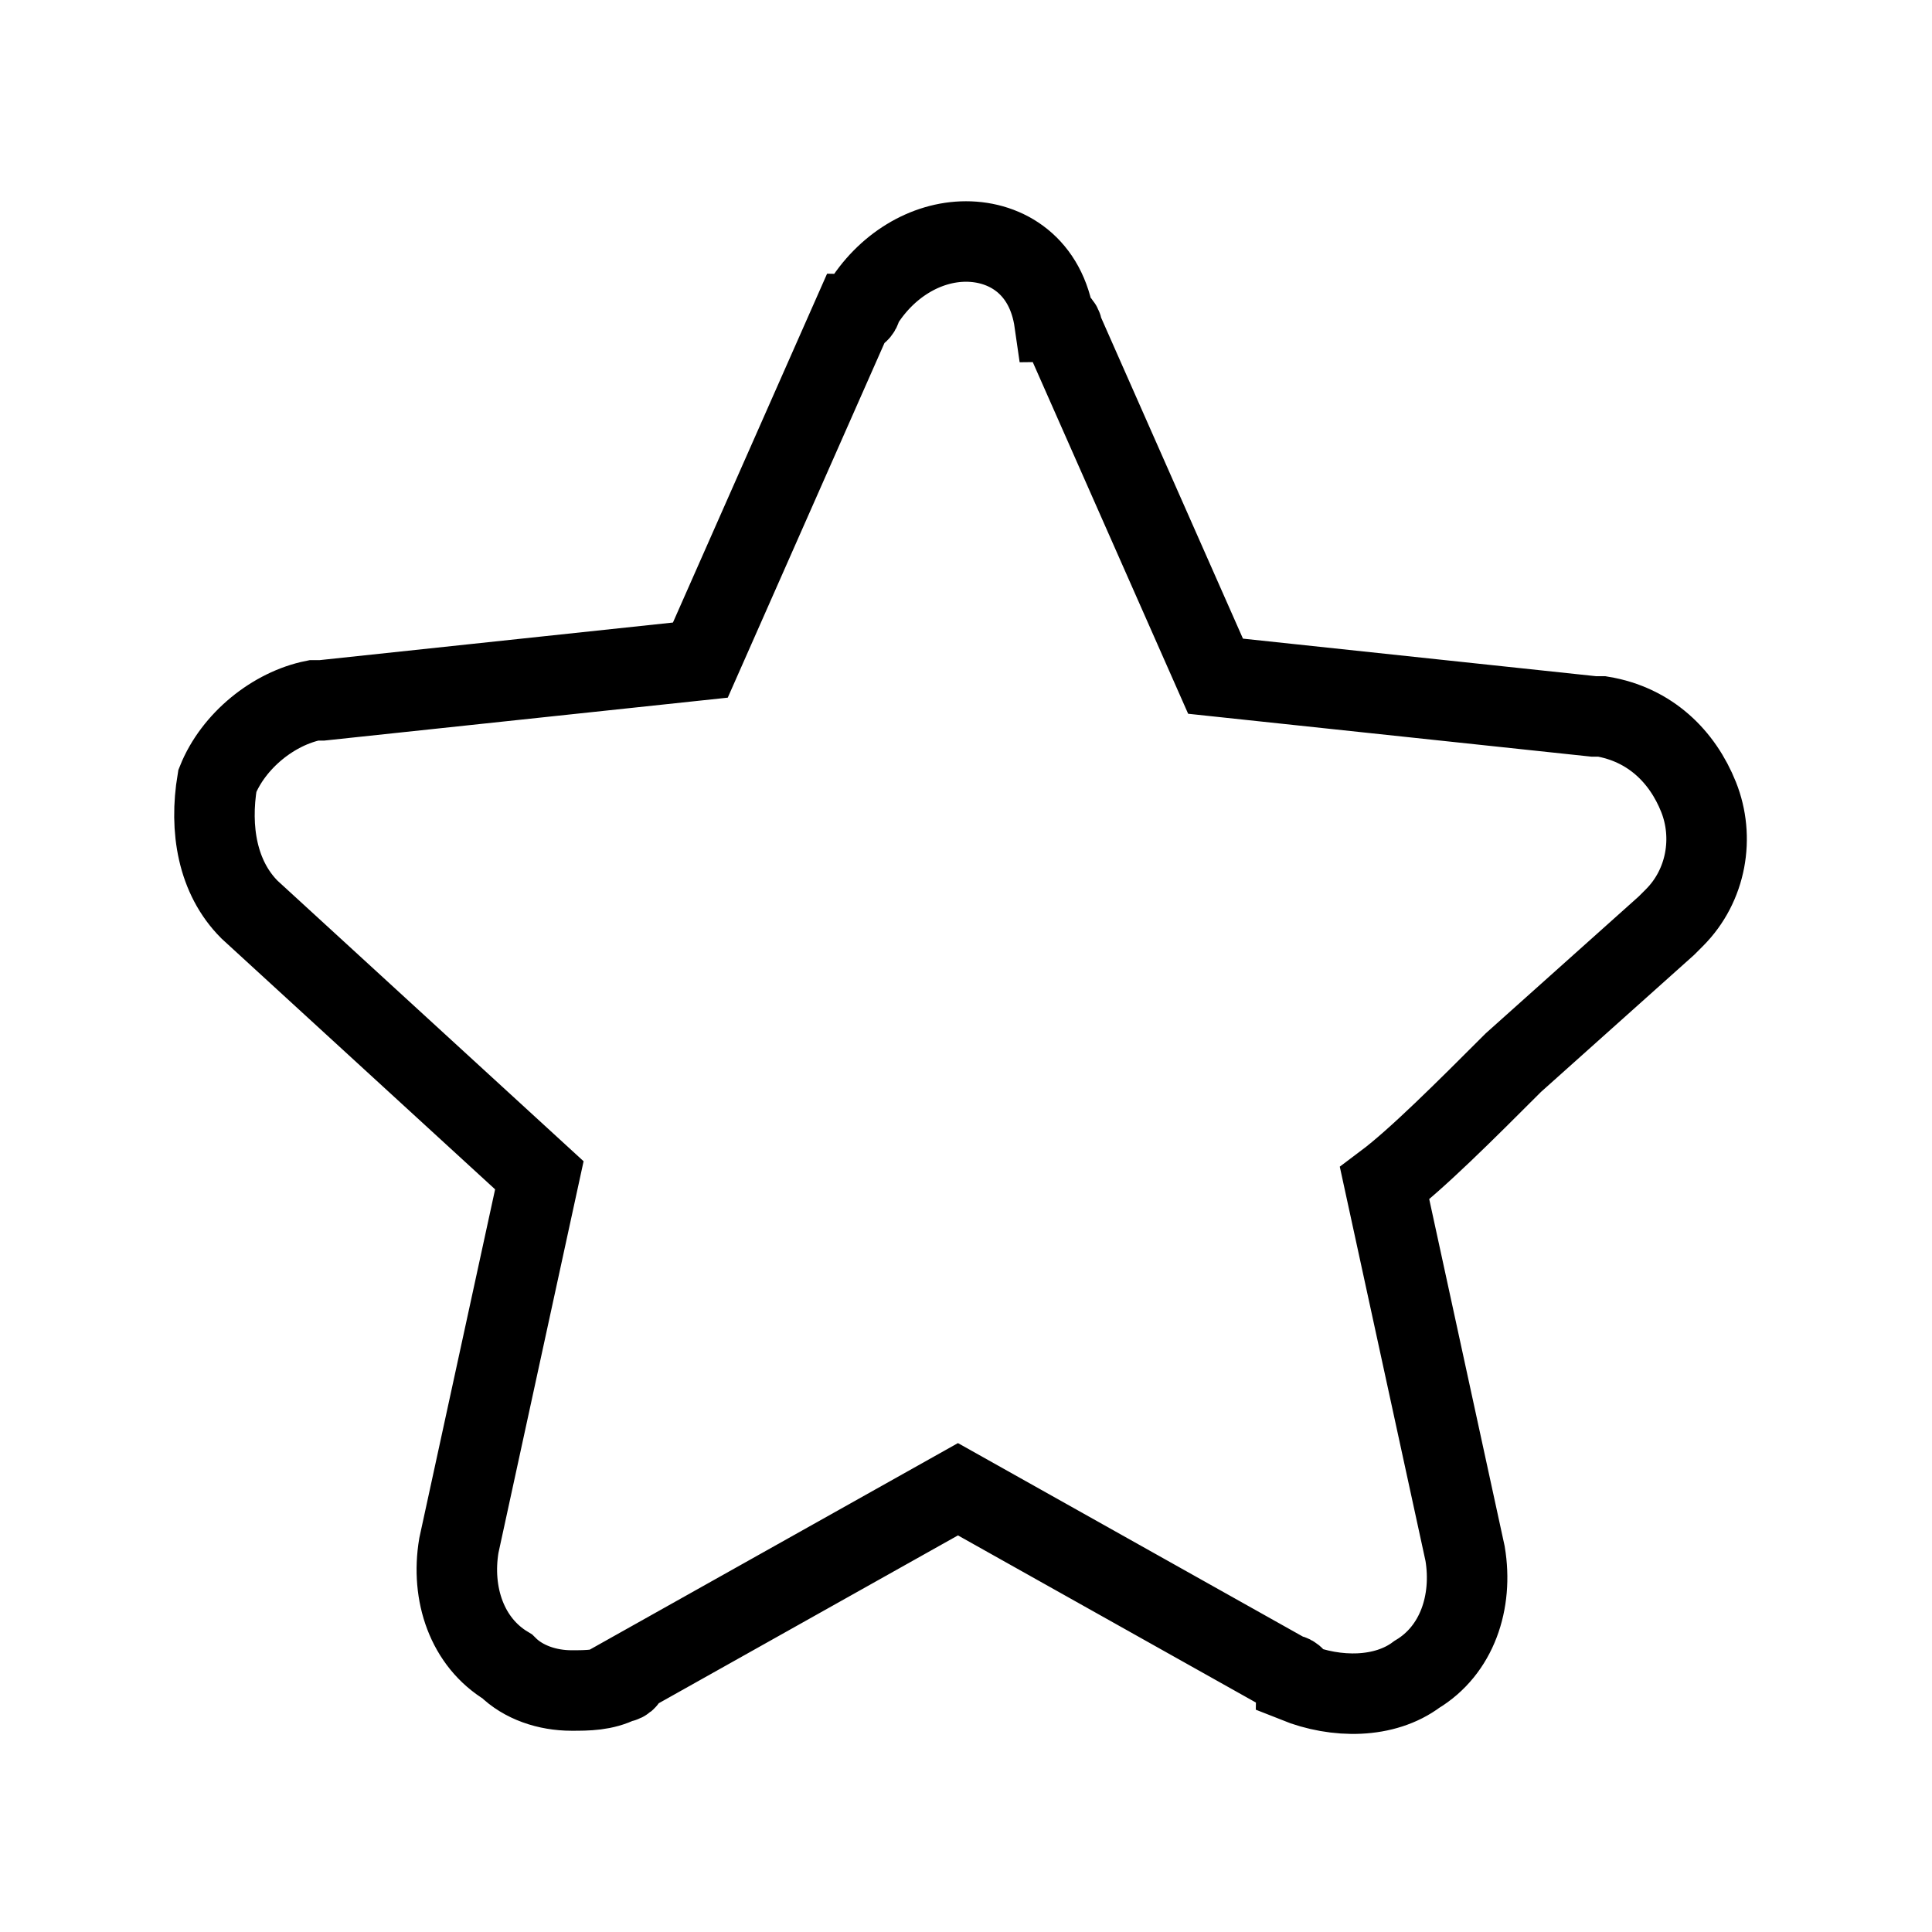
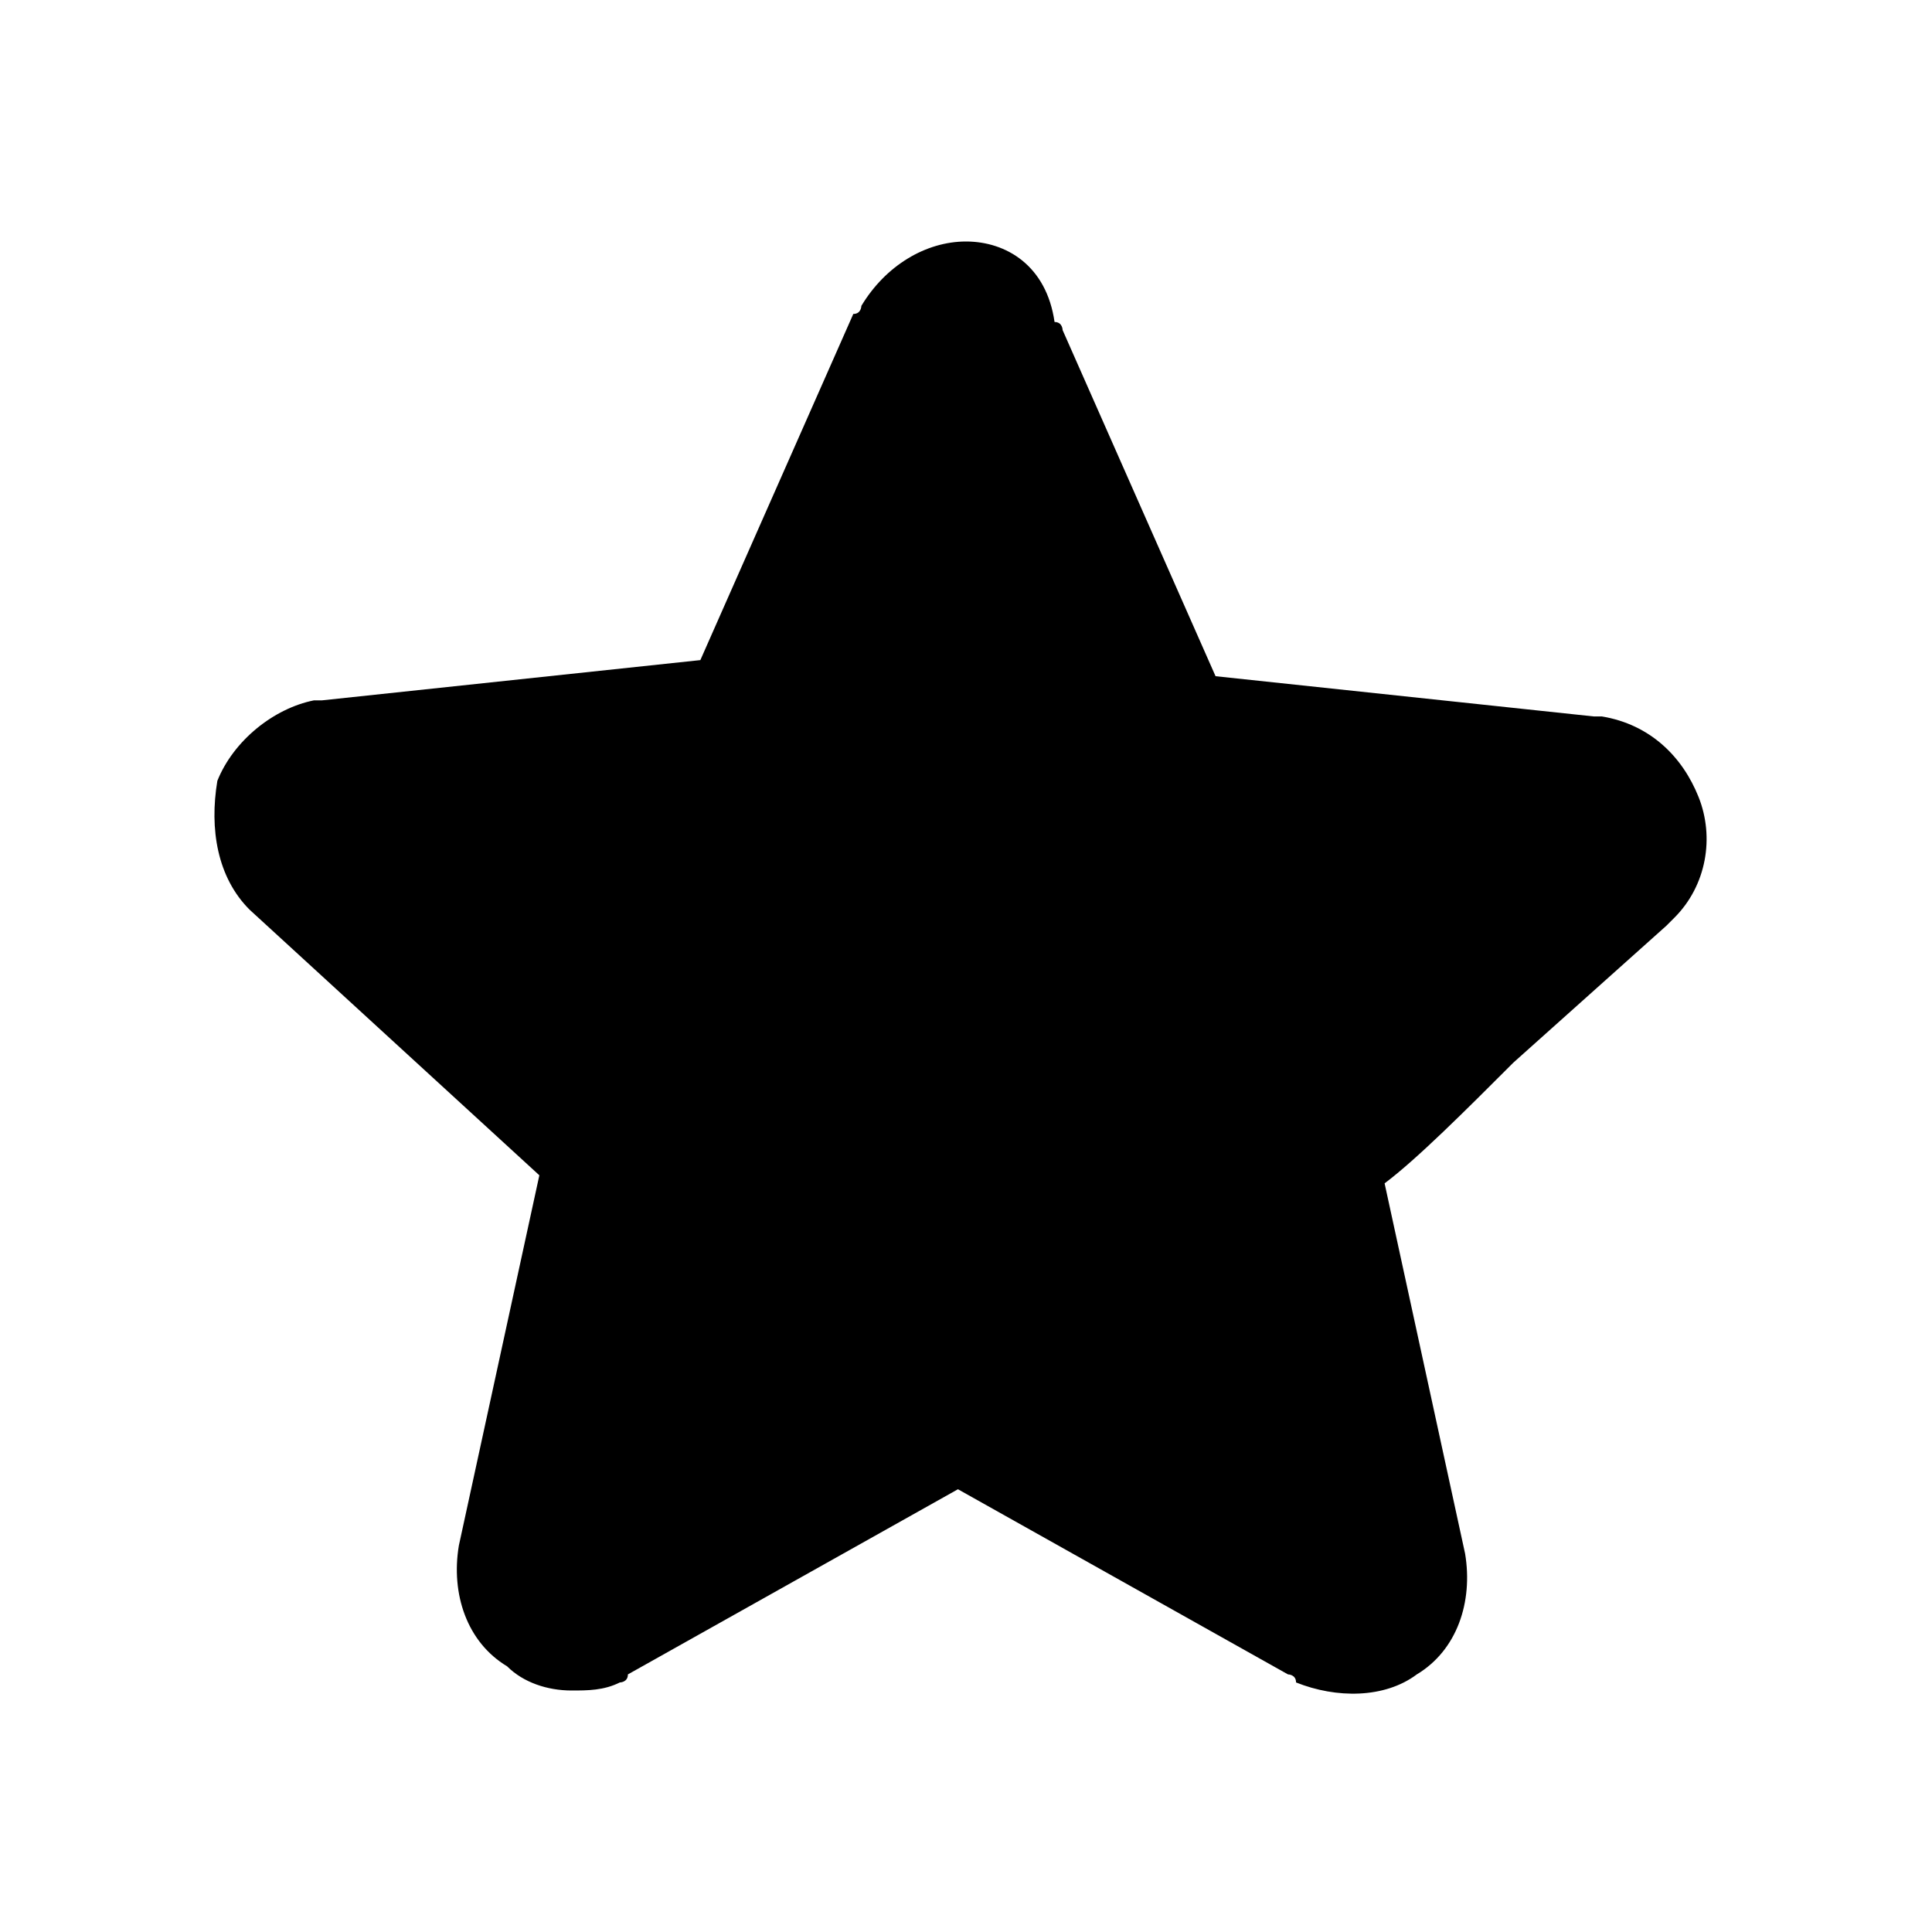
- <svg xmlns="http://www.w3.org/2000/svg" version="1.2" baseProfile="tiny" viewBox="0 0 24 24" fill="none" stroke="currentColor">
+ <svg xmlns="http://www.w3.org/2000/svg" version="1.2" baseProfile="tiny" viewBox="0 0 24 24" fill="currentColor">
  <path d="M3.1 11.3l3.6 3.3-1 4.6c-.1.6.1 1.2.6 1.5.2.2.5.3.8.3.2 0 .4 0 .6-.1 0 0 .1 0 .1-.1l4.1-2.3 4.1 2.3s.1 0 .1.1c.5.2 1.1.2 1.5-.1.5-.3.7-.9.6-1.5l-1-4.6c.4-.3 1-.9 1.6-1.5l1.9-1.7.1-.1c.4-.4.5-1 .3-1.5s-.6-.9-1.2-1h-.1l-4.7-.5-1.9-4.3s0-.1-.1-.1c-.1-.7-.6-1-1.1-1-.5 0-1 .3-1.3.8 0 0 0 .1-.1.1l-1.9 4.3-4.7.5h-.1c-.5.1-1 .5-1.2 1-.1.6 0 1.2.4 1.6z" />
</svg>
